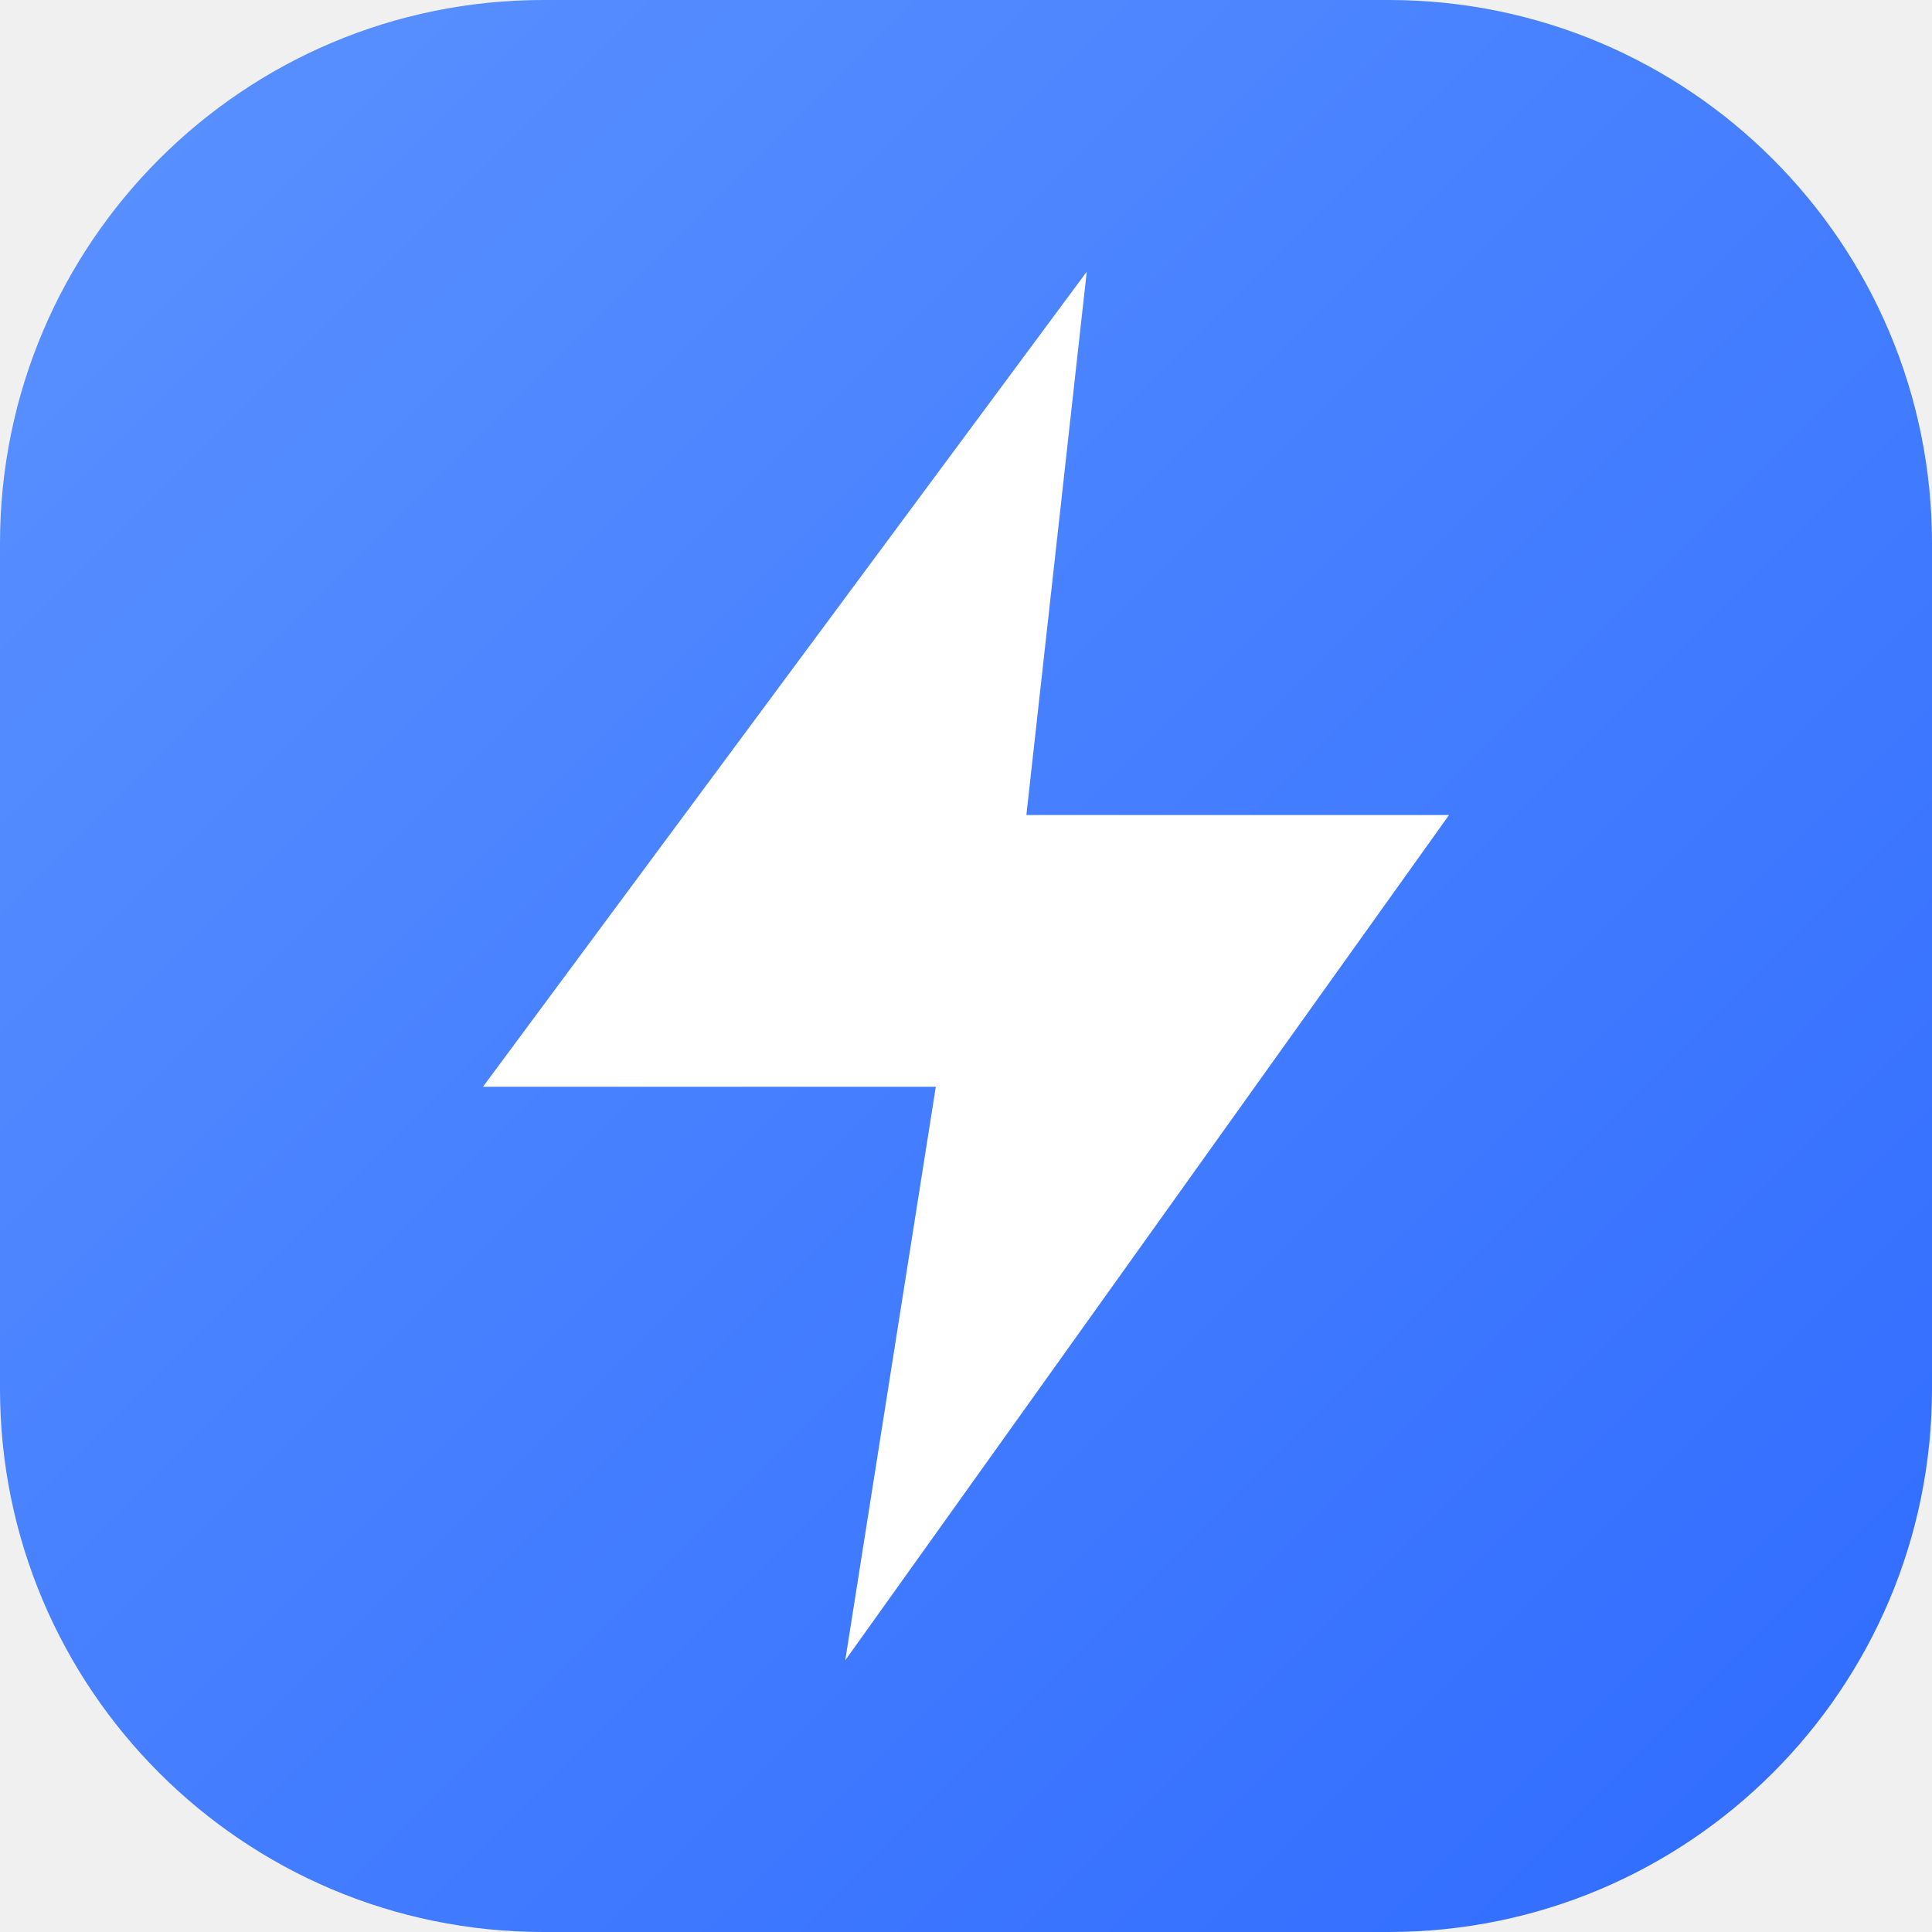
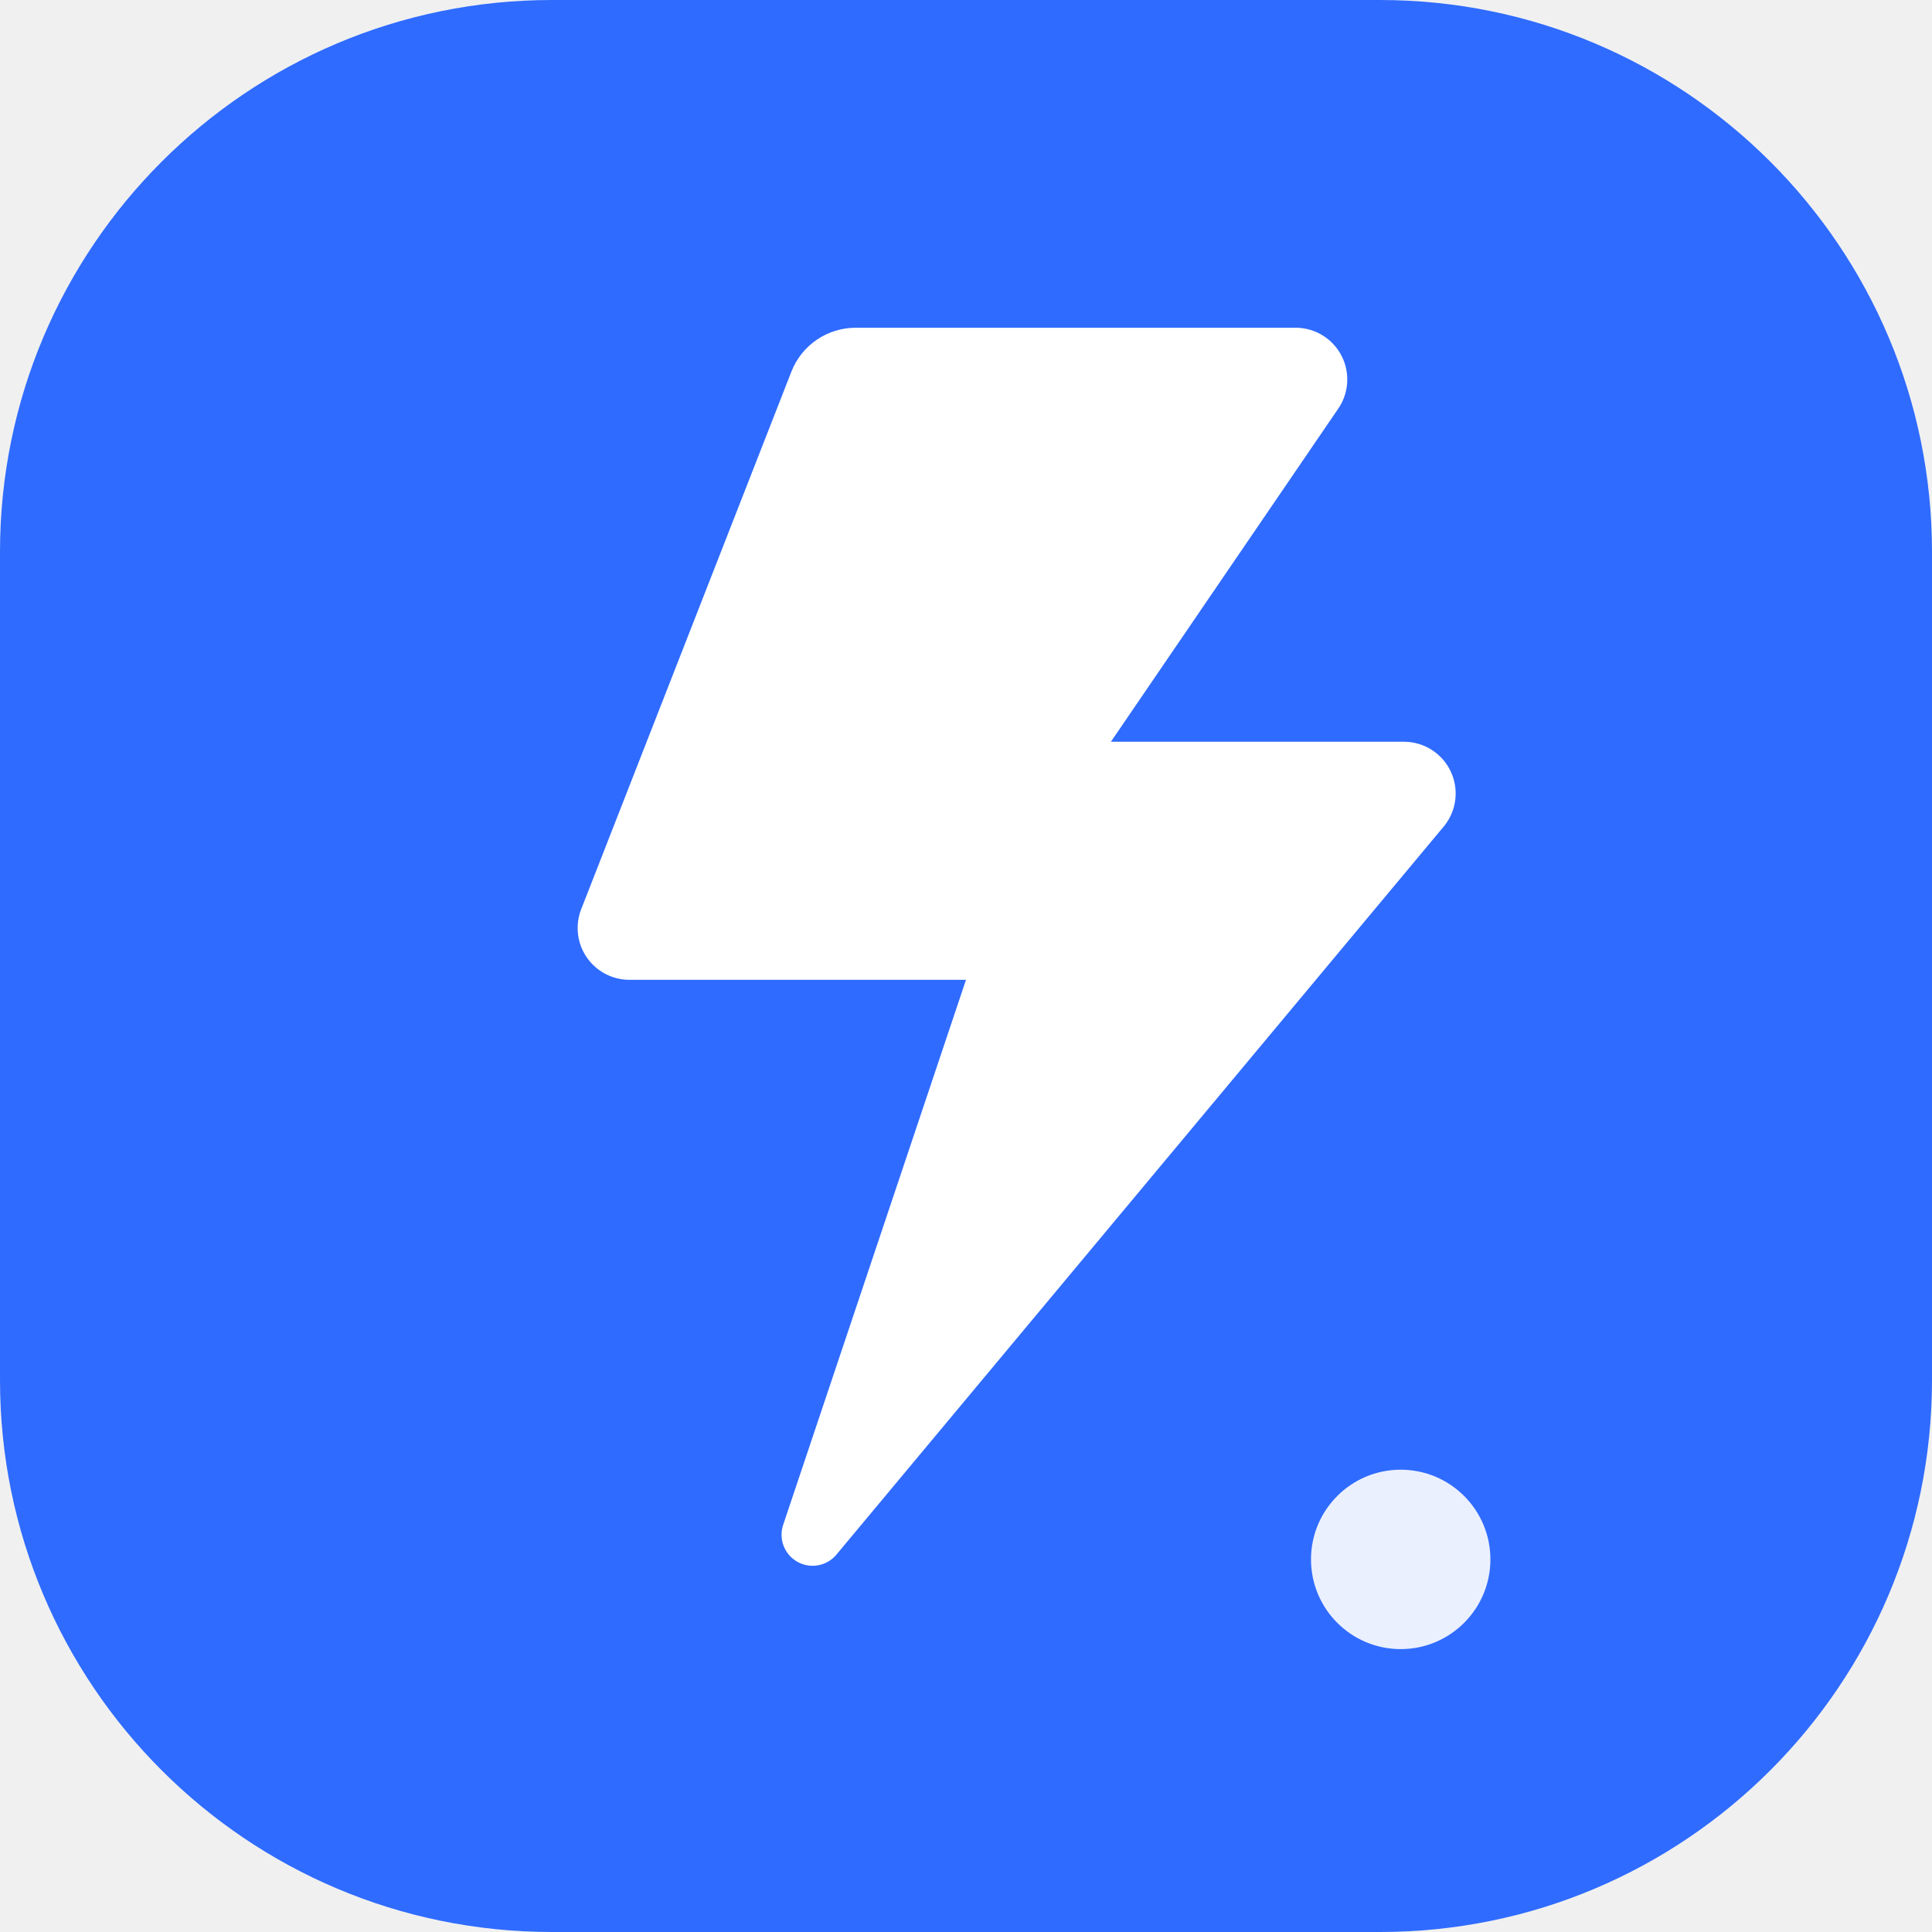
- <svg xmlns="http://www.w3.org/2000/svg" viewBox="0 0 64 64" role="img" aria-label="سوبر باور">
-   <defs>
-     <linearGradient id="sp-tile" x1="0" y1="0" x2="1" y2="1">
-       <stop offset="0" stop-color="#5B92FF" />
-       <stop offset="1" stop-color="#2F6BFF" />
-     </linearGradient>
-   </defs>
-   <rect width="64" height="64" rx="18" fill="url(#sp-tile)" />
-   <path d="M36 9 16 36h15l-3 19 20-28H34z" fill="#fff" />
+ <svg xmlns="http://www.w3.org/2000/svg" viewBox="0 0 56 56" role="img" aria-label="سوبر باور">
+   <rect width="56" height="56" rx="16" fill="#2F6BFF" />
+   <path d="M37.5 9.5H24.8a2 2 0 0 0-1.86 1.27l-6.1 15.6A1.5 1.5 0 0 0 18.24 28.4H28l-5.3 15.8a.9.9 0 0 0 1.57.83l17.6-21.1A1.5 1.5 0 0 0 40.7 21.5H32.2l6.62-9.7A1.5 1.5 0 0 0 37.5 9.5z" fill="#fff" />
+   <circle cx="40.6" cy="45.2" r="2.6" fill="#fff" opacity=".9" />
</svg>
